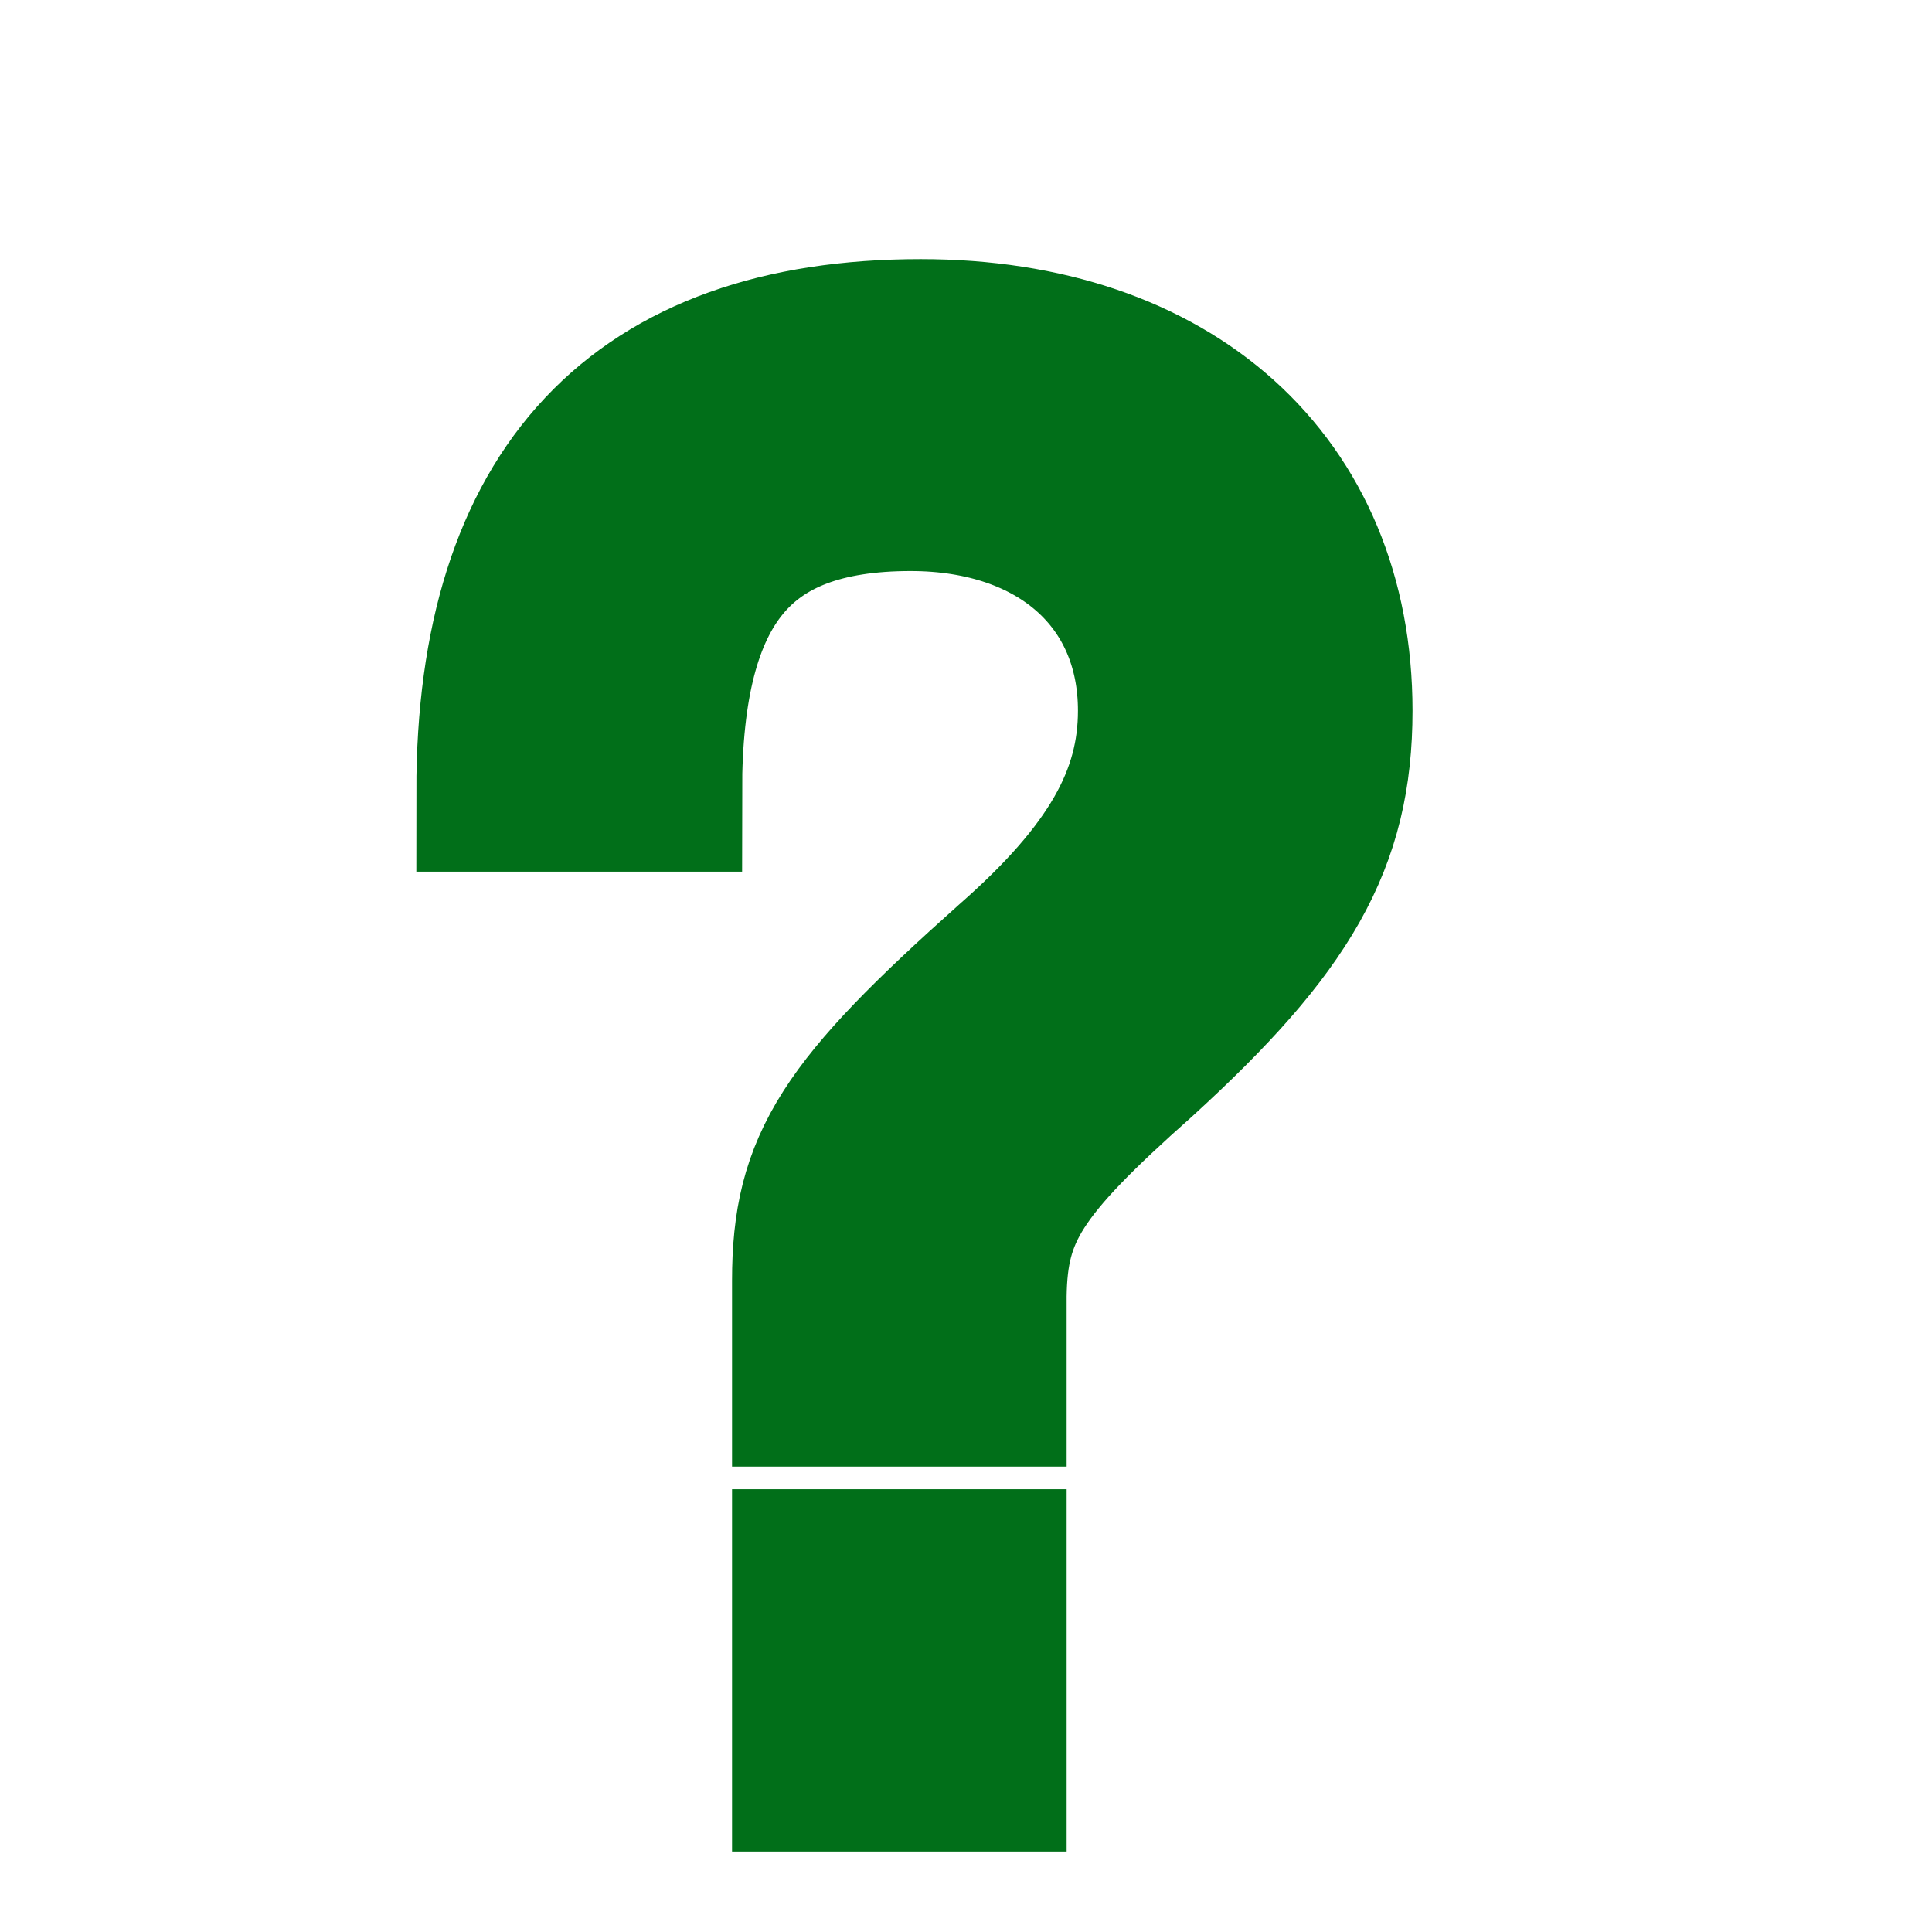
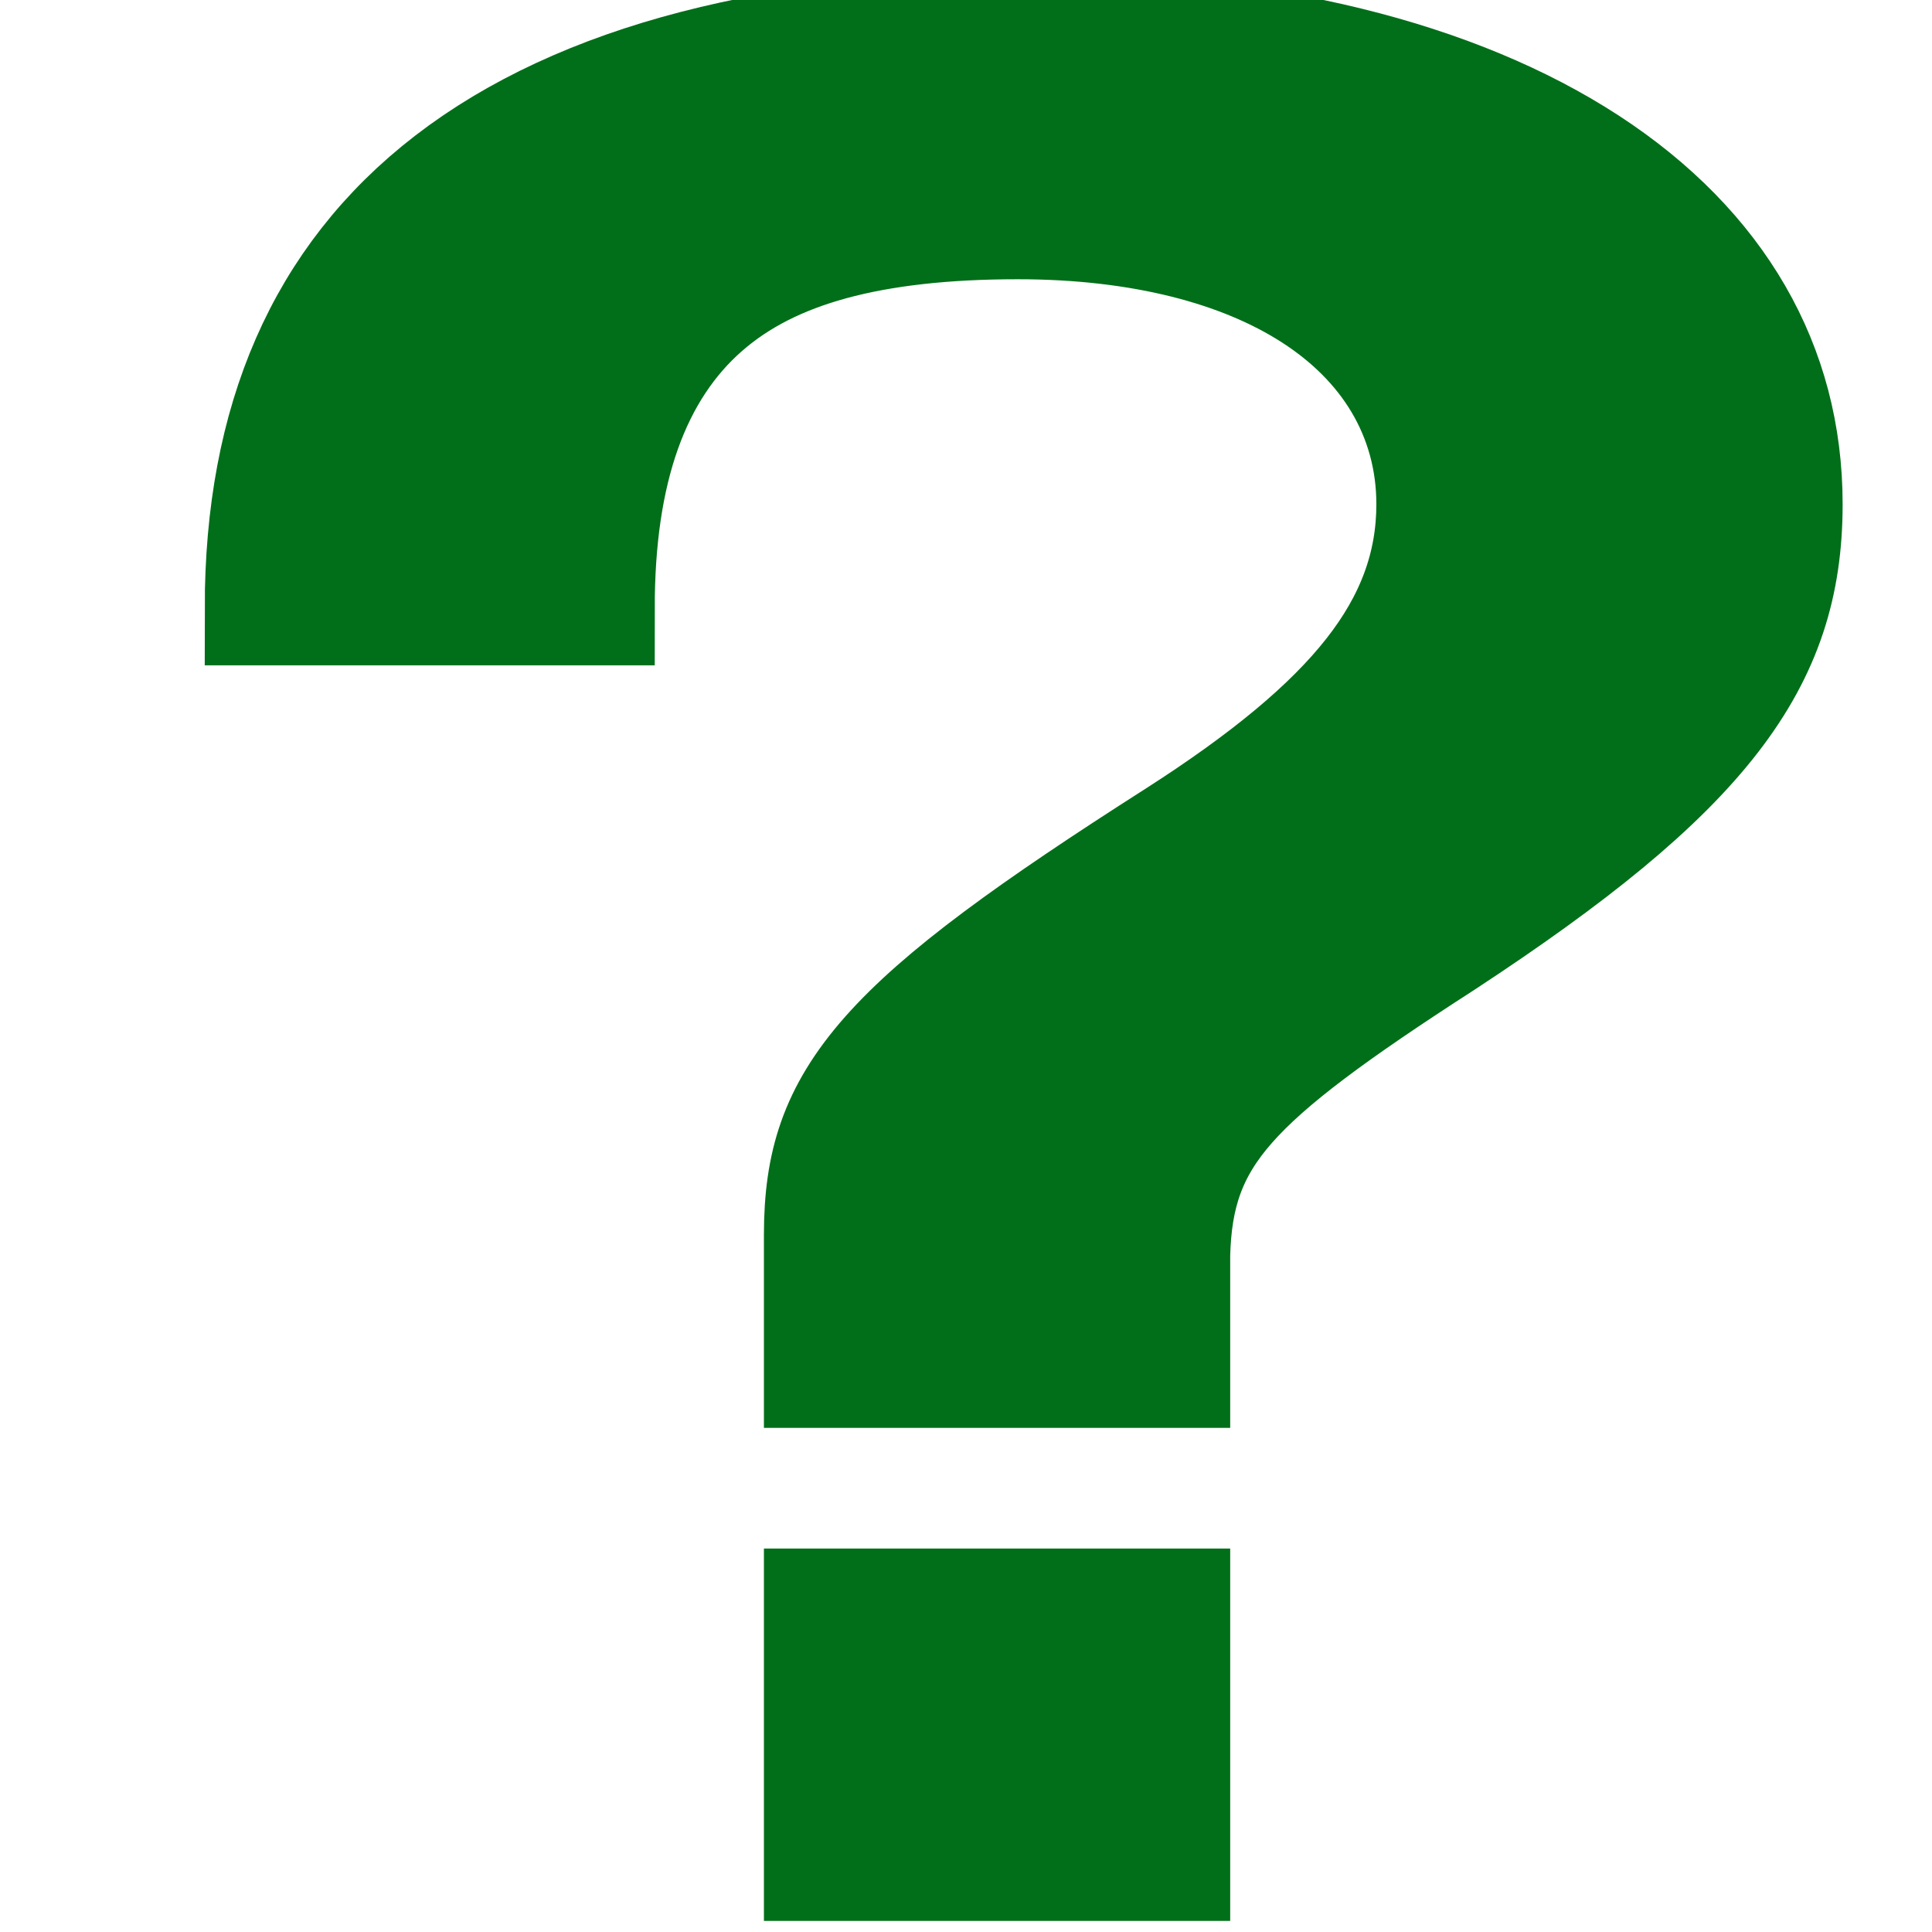
- <svg xmlns="http://www.w3.org/2000/svg" width="24" height="24" baseProfile="full" style="zoom:1" visibility="hidden">
-   <text x="11" y="22" fill="#016f19" stroke="#016f19" stroke-width="2" font-family="Helvetica" font-size="24" style="outline-style:none" text-anchor="middle" text-rendering="geometricPrecision" visibility="visible">
-         ?
-     </text>
+ <svg xmlns="http://www.w3.org/2000/svg" width="24" height="24" viewBox="0 0 24 24" style="zoom:1" visibility="hidden">
+   <text x="10.277" y="27.229" fill="#016f19" stroke="#016f19" stroke-width="1.675" font-family="Helvetica" font-size="36.176" text-anchor="middle" text-rendering="geometricPrecision" transform="scale(1.1761 .85028)" visibility="visible">?</text>
</svg>
